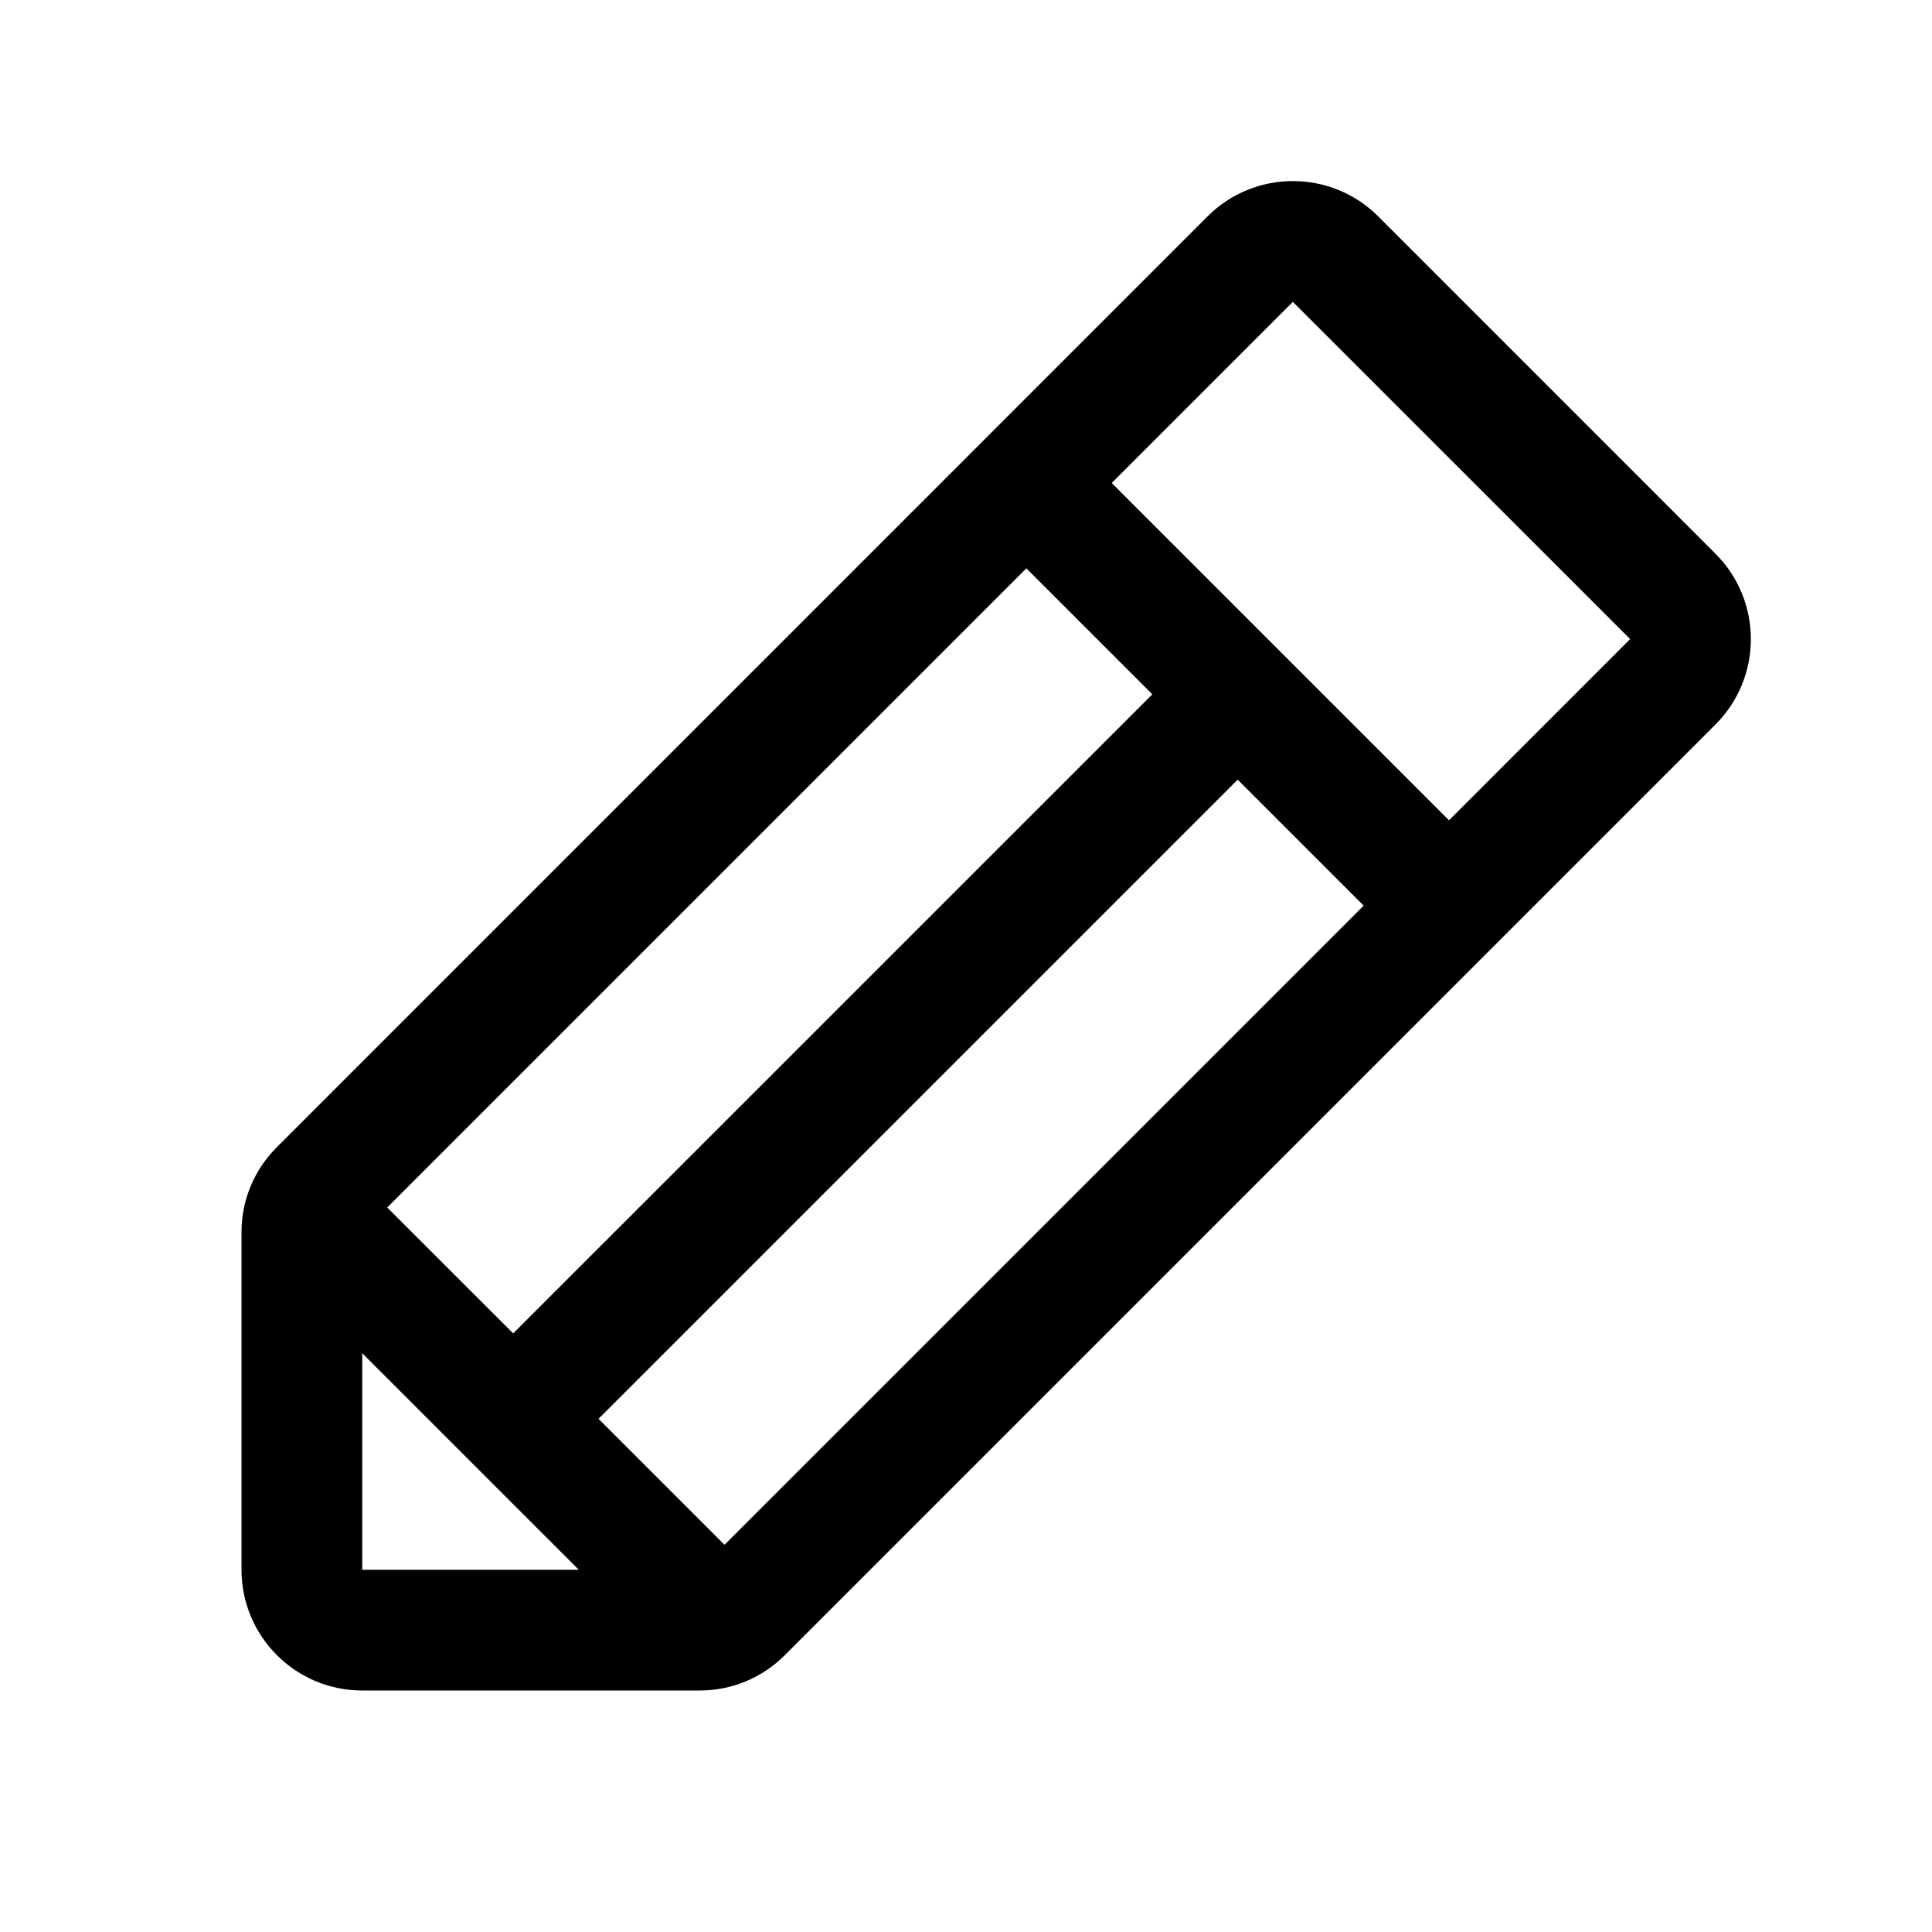
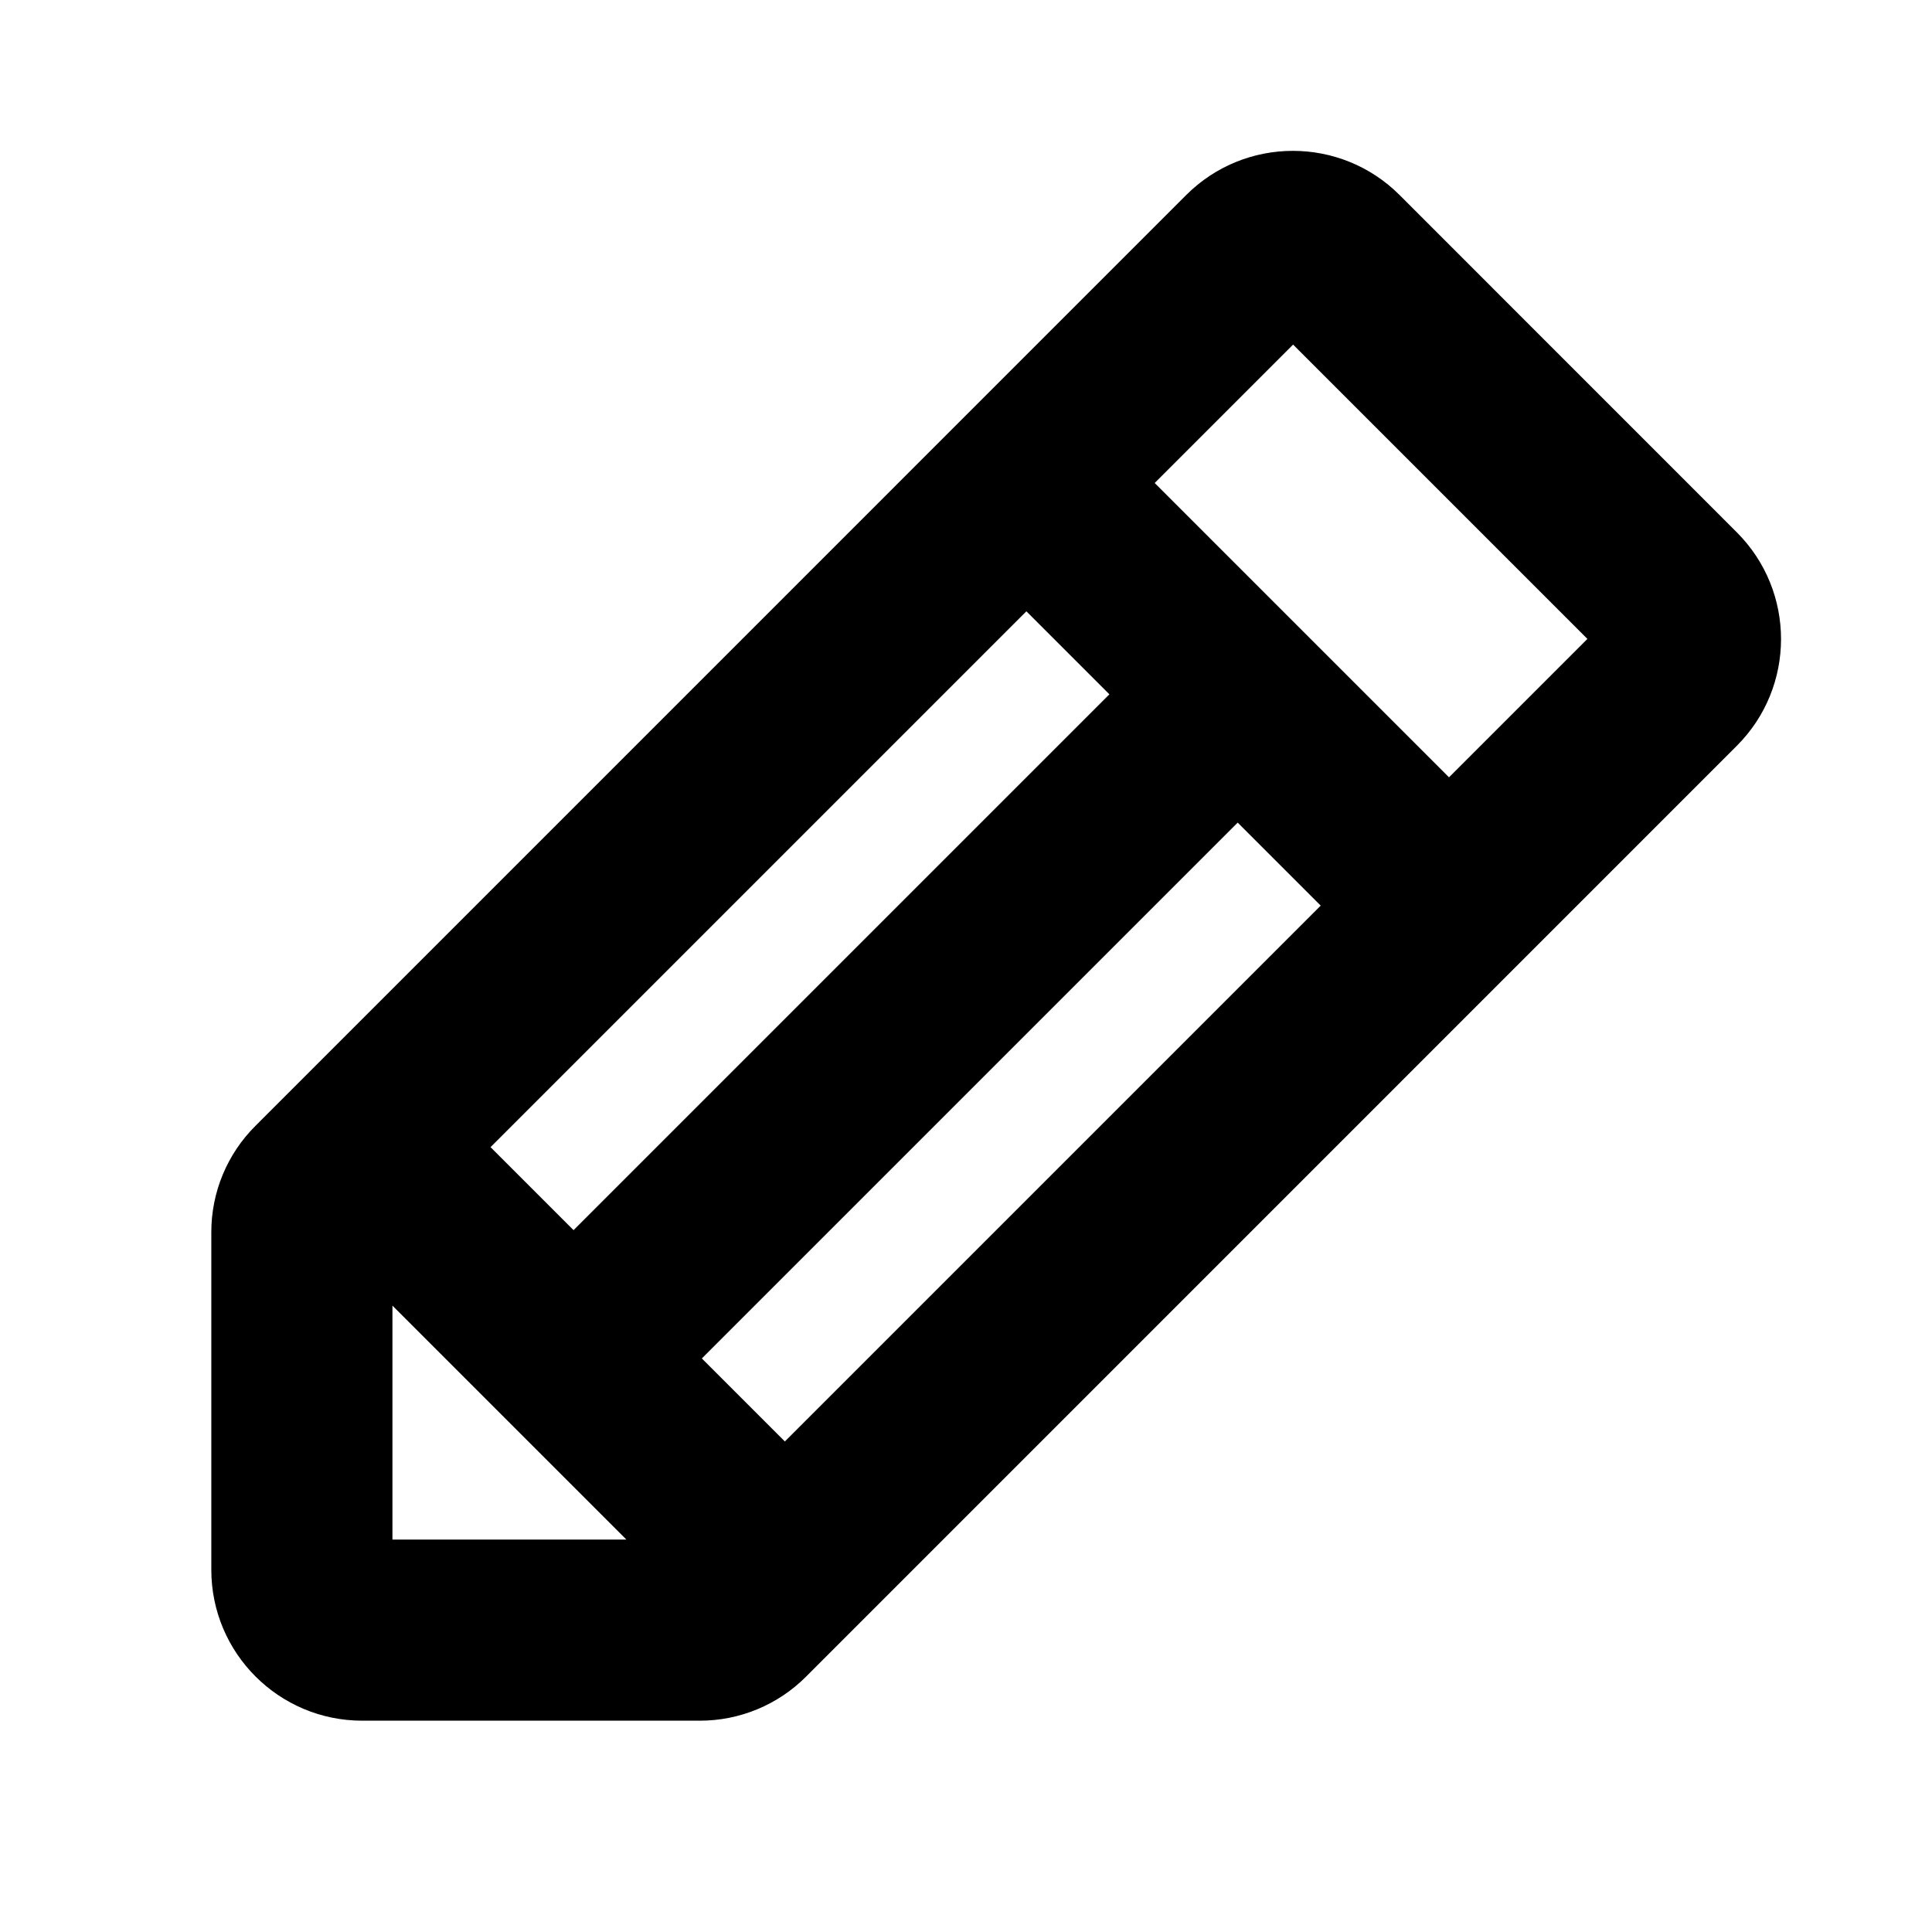
<svg xmlns="http://www.w3.org/2000/svg" viewBox="0 0 256 256" fill="#000">
-   <path d="M227.31,73.37,182.63,28.68a16,16,0,0,0-22.63,0L36.69,152A15.86,15.86,0,0,0,32,163.31V208a16,16,0,0,0,16,16H92.69A15.86,15.86,0,0,0,104,219.31L227.31,96a16,16,0,0,0,0-22.63ZM51.31,160,136,75.31,152.69,92,68,176.68ZM48,179.31,76.69,208H48Zm48,25.38L79.31,188,164,103.31,180.69,120Zm96-96L147.31,64l24-24L216,84.68Z" />
+   <path d="M230.14,70.54,185.46,25.85a20,20,0,0,0-28.29,0L33.86,149.17A19.85,19.85,0,0,0,28,163.31V208a20,20,0,0,0,20,20H92.69a19.86,19.86,0,0,0,14.14-5.86L230.14,98.82a20,20,0,0,0,0-28.28ZM93,180l71-71,11,11-71,71ZM76,163,65,152l71-71,11,11ZM52,173l15.51,15.51h0L83,204H52ZM192,103,153,64l18.34-18.34,39,39Z" />
</svg>
